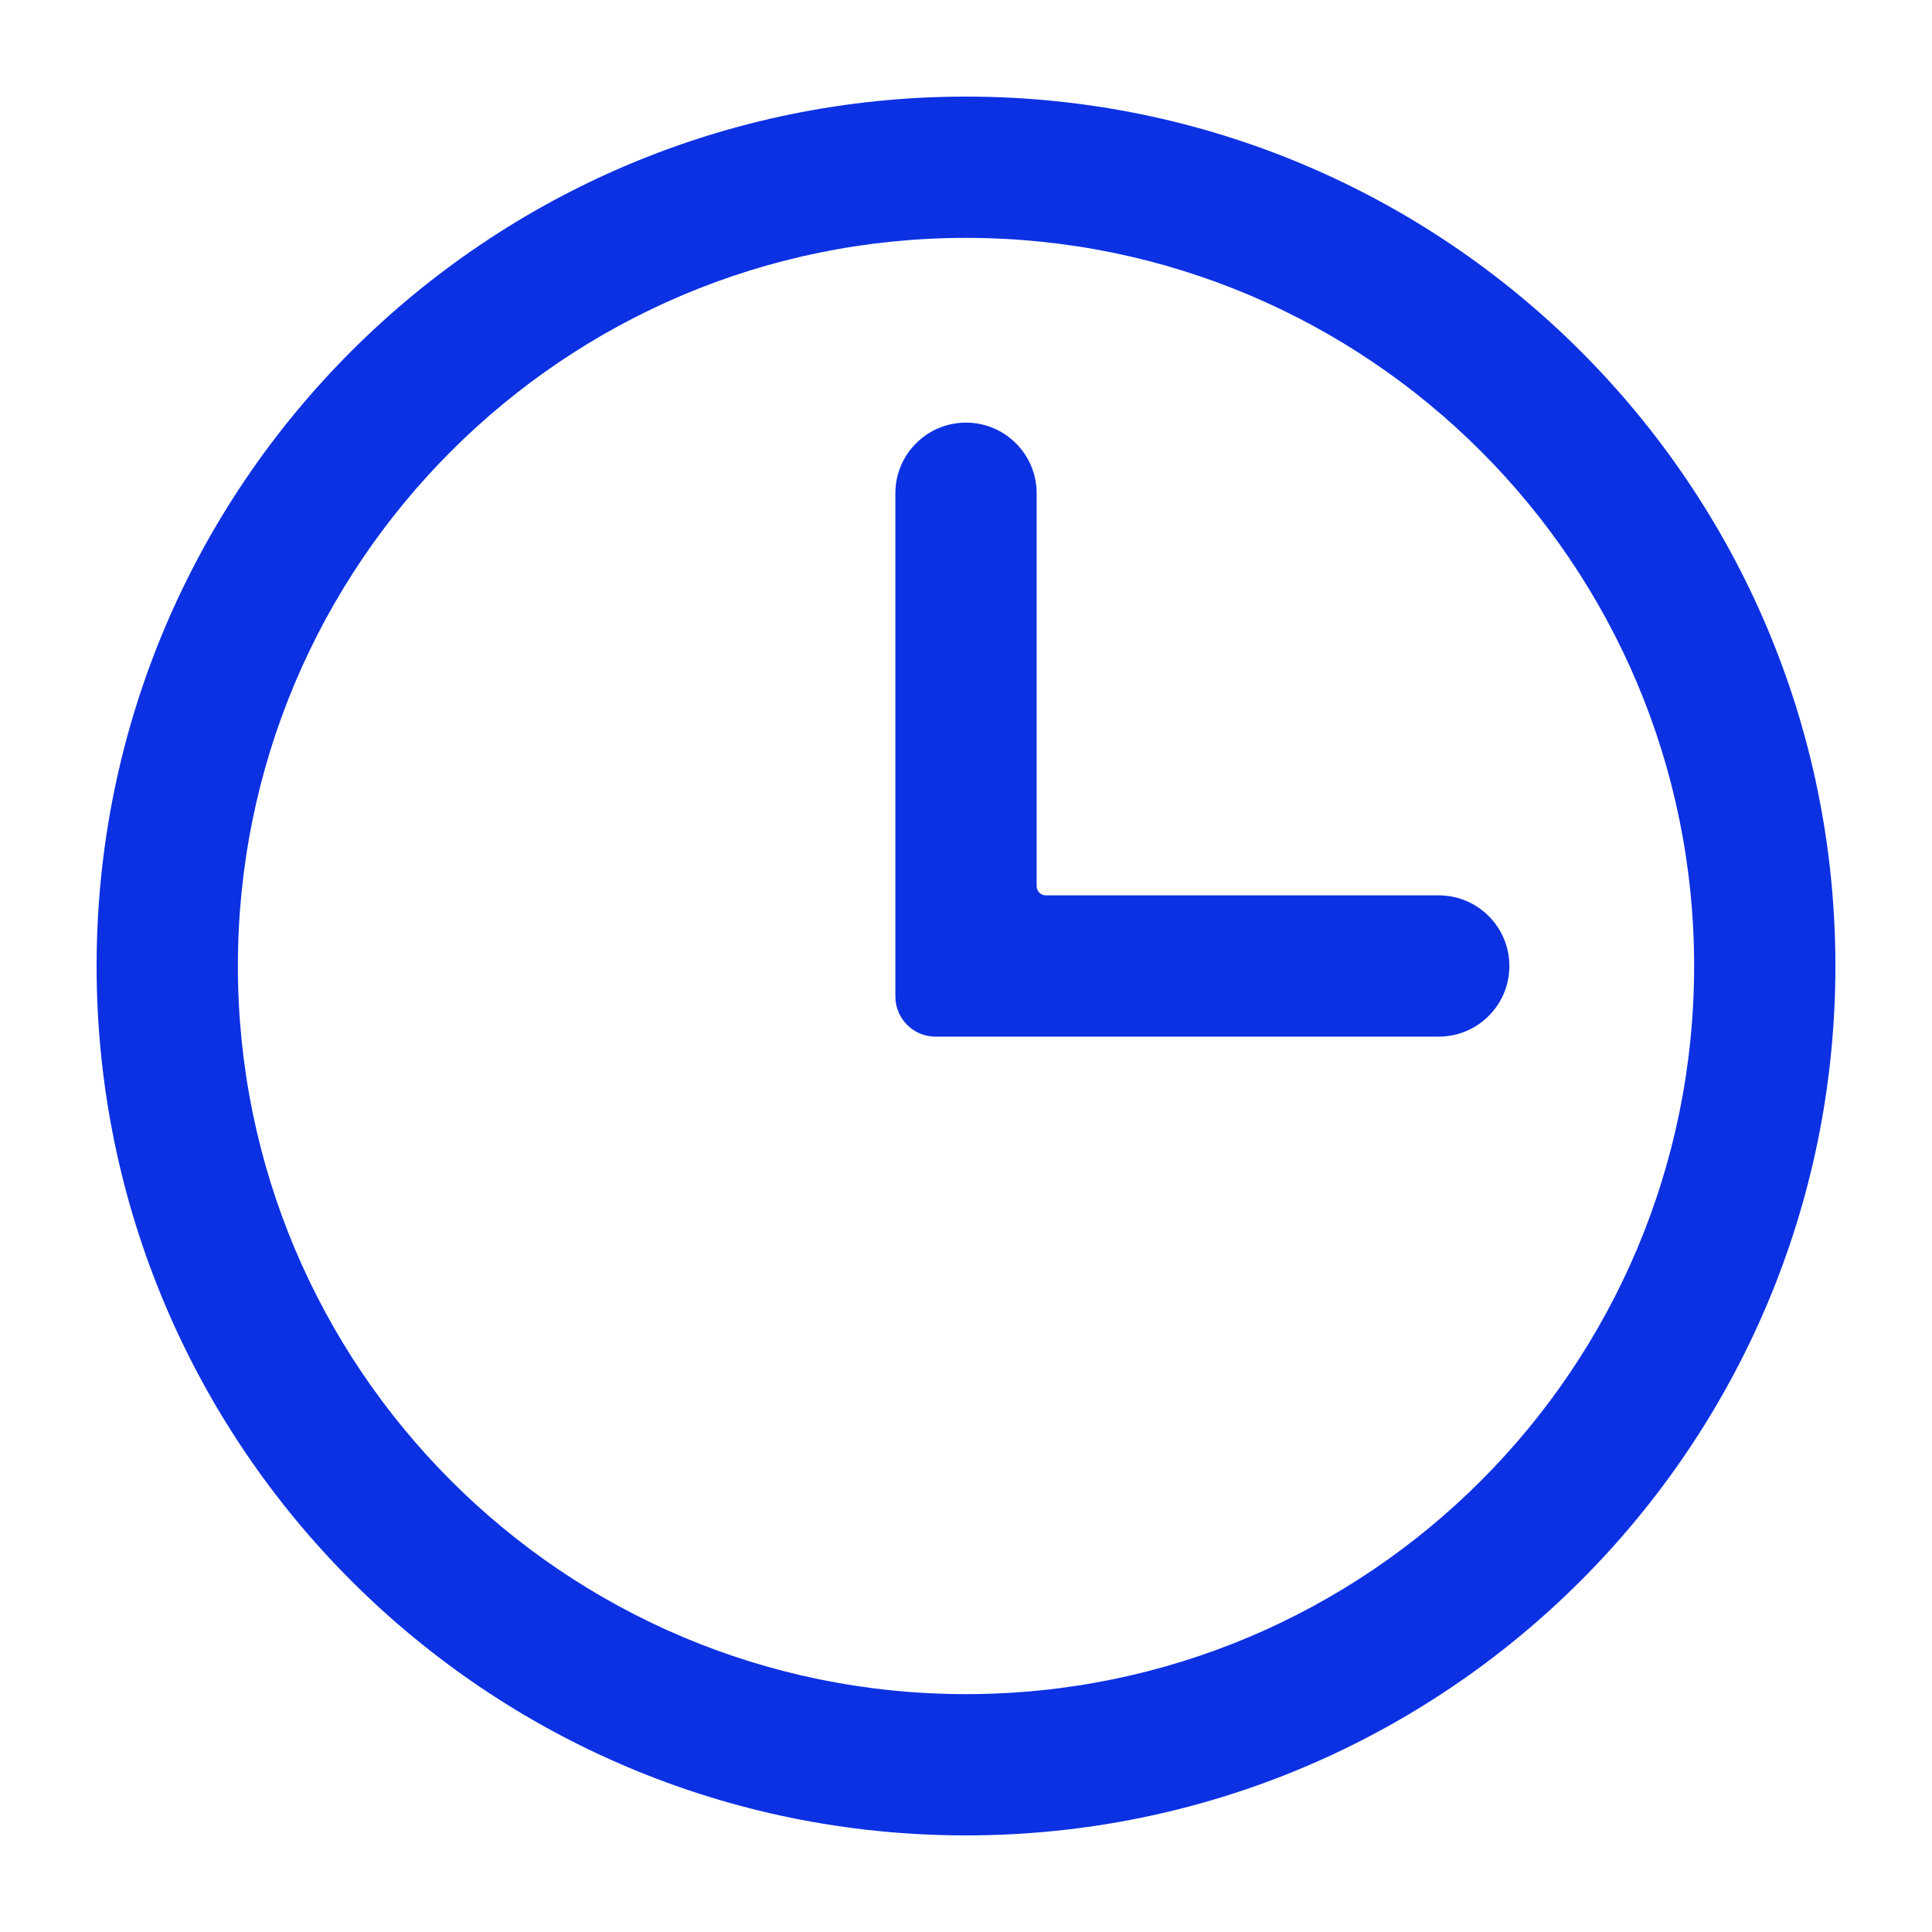
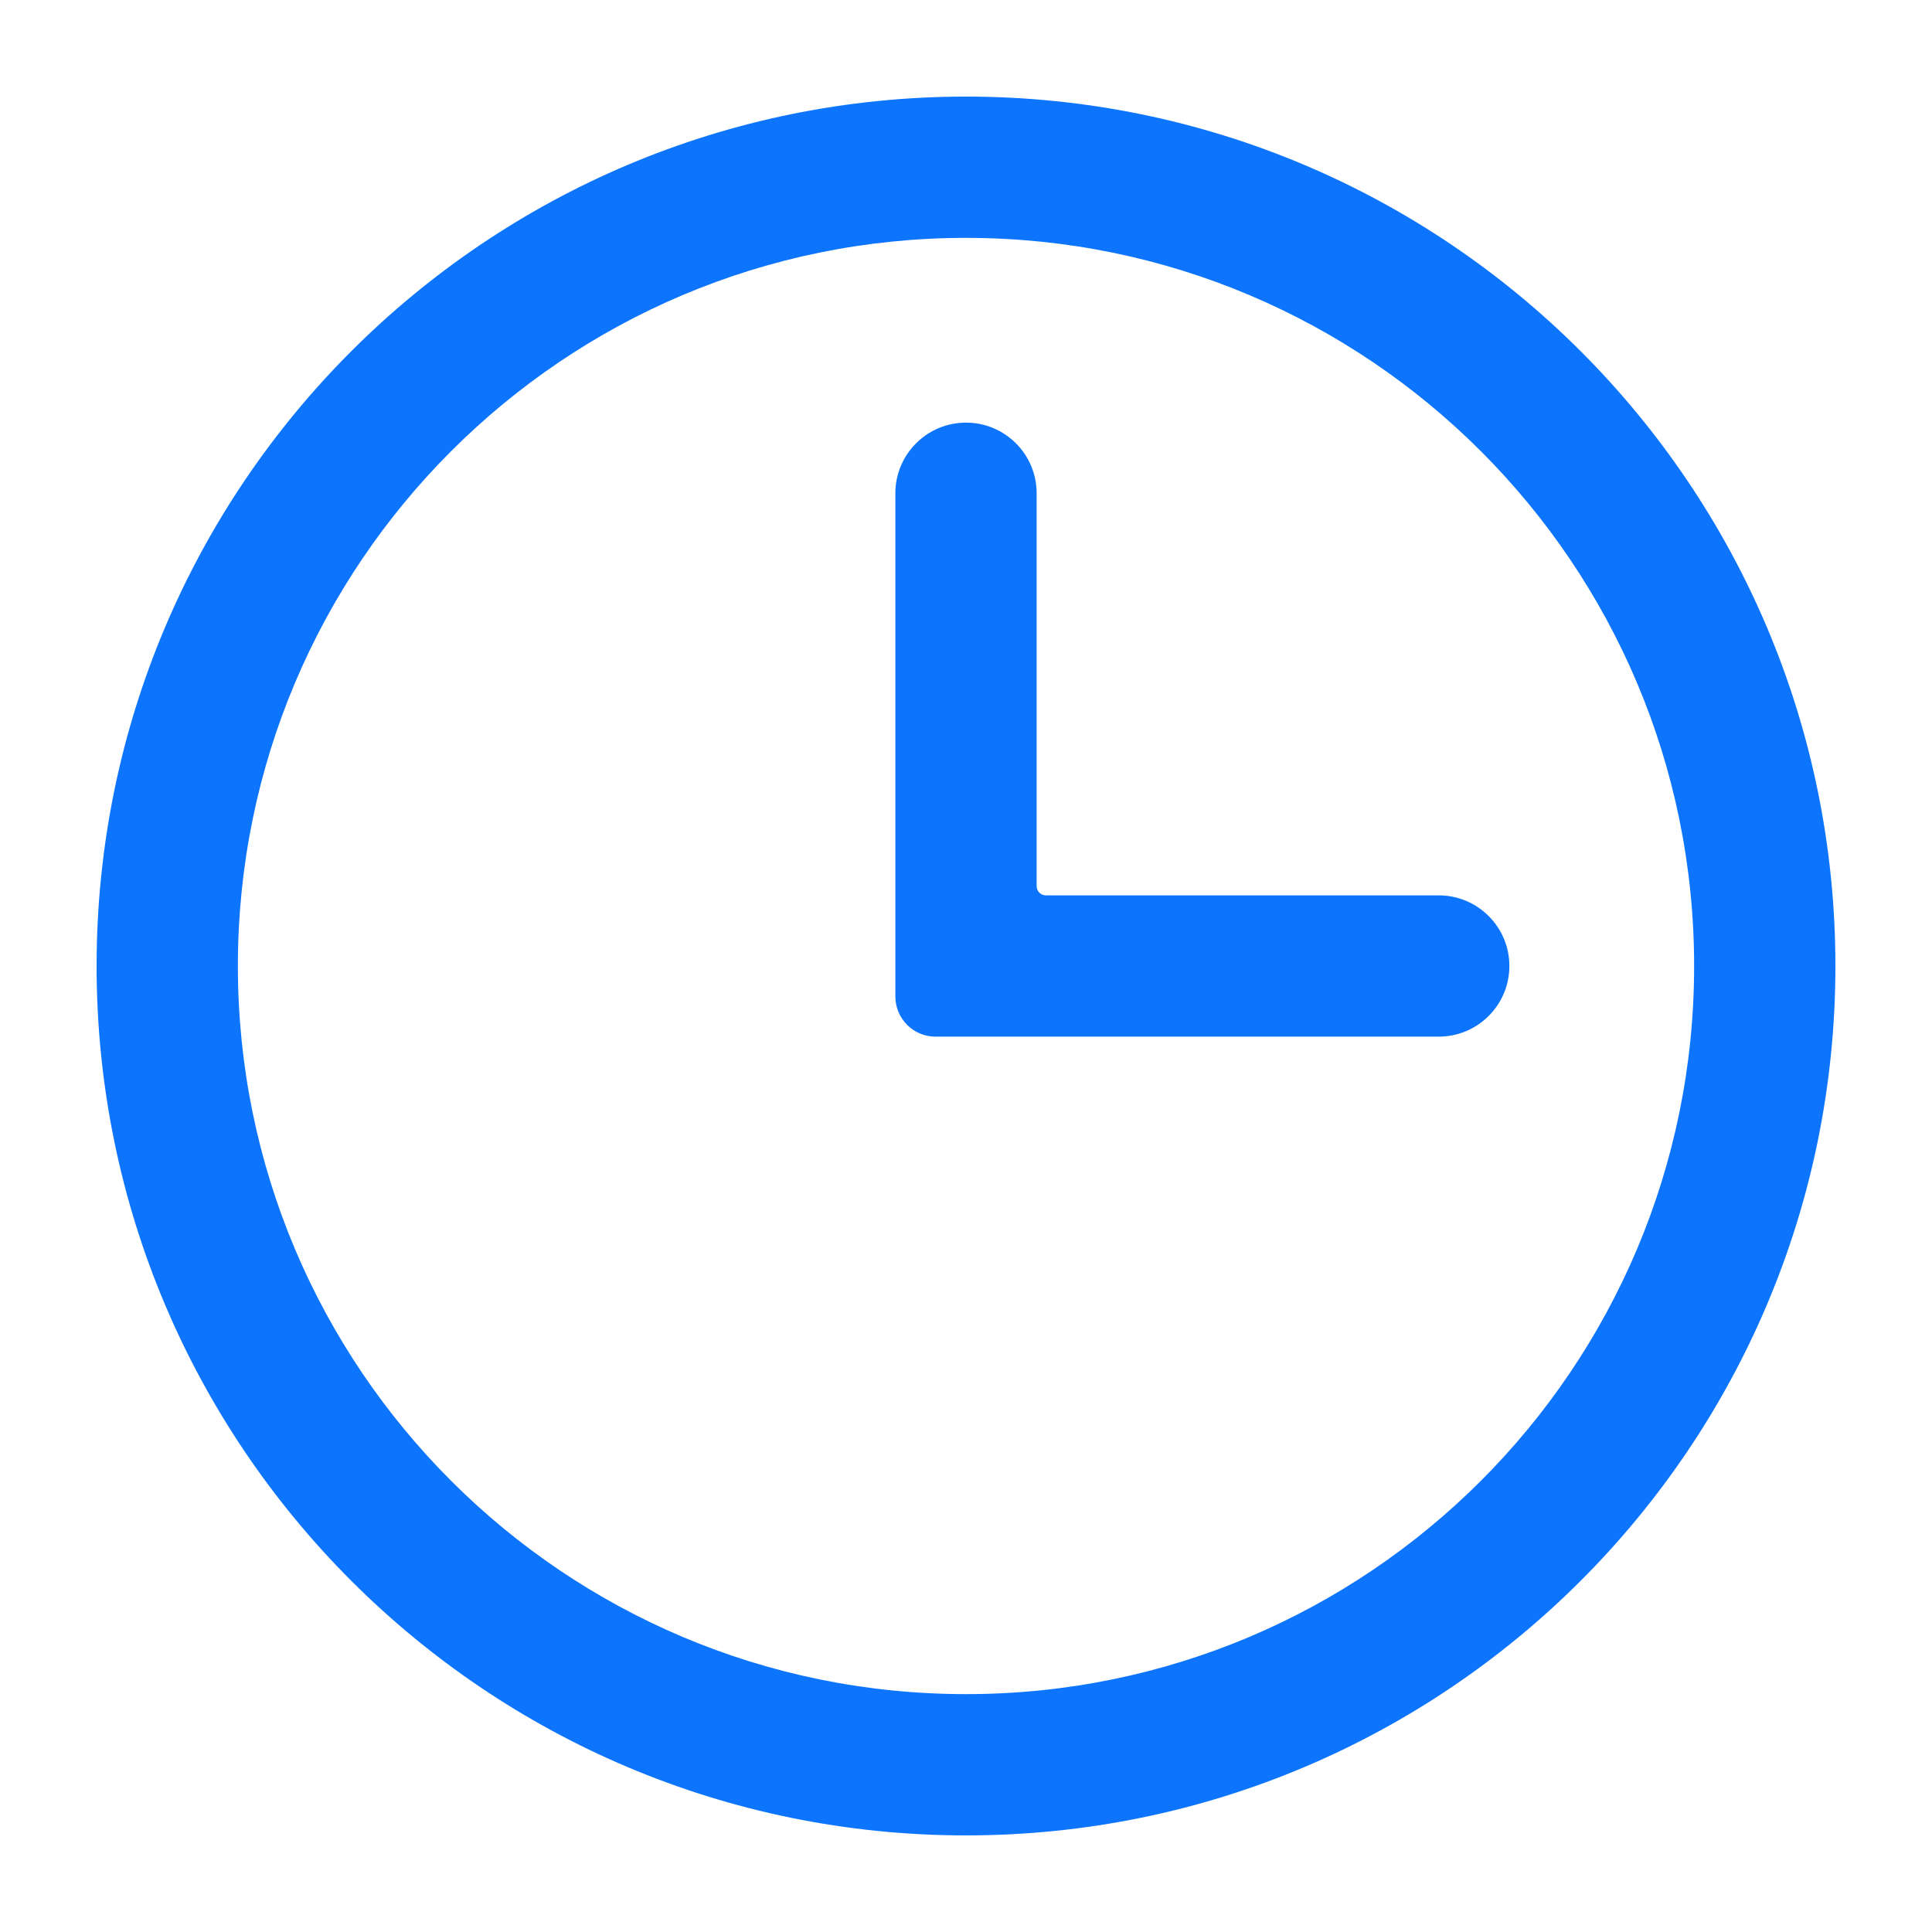
<svg xmlns="http://www.w3.org/2000/svg" width="16" height="16" viewBox="0 0 16 16" fill="none">
-   <path fill-rule="evenodd" clip-rule="evenodd" d="M14.03 8C14.03 11.33 11.33 14.03 8 14.03C4.67 14.03 1.97 11.33 1.97 8C1.97 4.67 4.67 1.97 8 1.97C11.33 1.97 14.03 4.67 14.03 8ZM15.2 8C15.2 11.976 11.976 15.2 8 15.2C4.023 15.2 0.8 11.976 0.8 8C0.8 4.024 4.023 0.8 8 0.8C11.976 0.8 15.2 4.024 15.2 8ZM8 3.5C7.677 3.5 7.415 3.762 7.415 4.085V8.252C7.415 8.436 7.564 8.585 7.747 8.585H11.915C12.238 8.585 12.5 8.323 12.5 8C12.5 7.677 12.238 7.415 11.915 7.415H8.662C8.619 7.415 8.585 7.381 8.585 7.338V4.085C8.585 3.762 8.323 3.5 8 3.5Z" fill="#0C31E2" />
+   <path fill-rule="evenodd" clip-rule="evenodd" d="M14.03 8C14.03 11.33 11.33 14.03 8 14.03C4.67 14.03 1.97 11.33 1.97 8C1.97 4.67 4.67 1.97 8 1.97C11.33 1.97 14.03 4.67 14.03 8ZM15.2 8C15.2 11.976 11.976 15.2 8 15.2C4.023 15.2 0.8 11.976 0.8 8C0.8 4.024 4.023 0.8 8 0.8C11.976 0.8 15.2 4.024 15.2 8ZM8 3.5C7.677 3.5 7.415 3.762 7.415 4.085V8.252C7.415 8.436 7.564 8.585 7.747 8.585H11.915C12.238 8.585 12.5 8.323 12.5 8C12.5 7.677 12.238 7.415 11.915 7.415H8.662C8.619 7.415 8.585 7.381 8.585 7.338V4.085C8.585 3.762 8.323 3.5 8 3.5Z" fill="#0D75FD" />
</svg>
